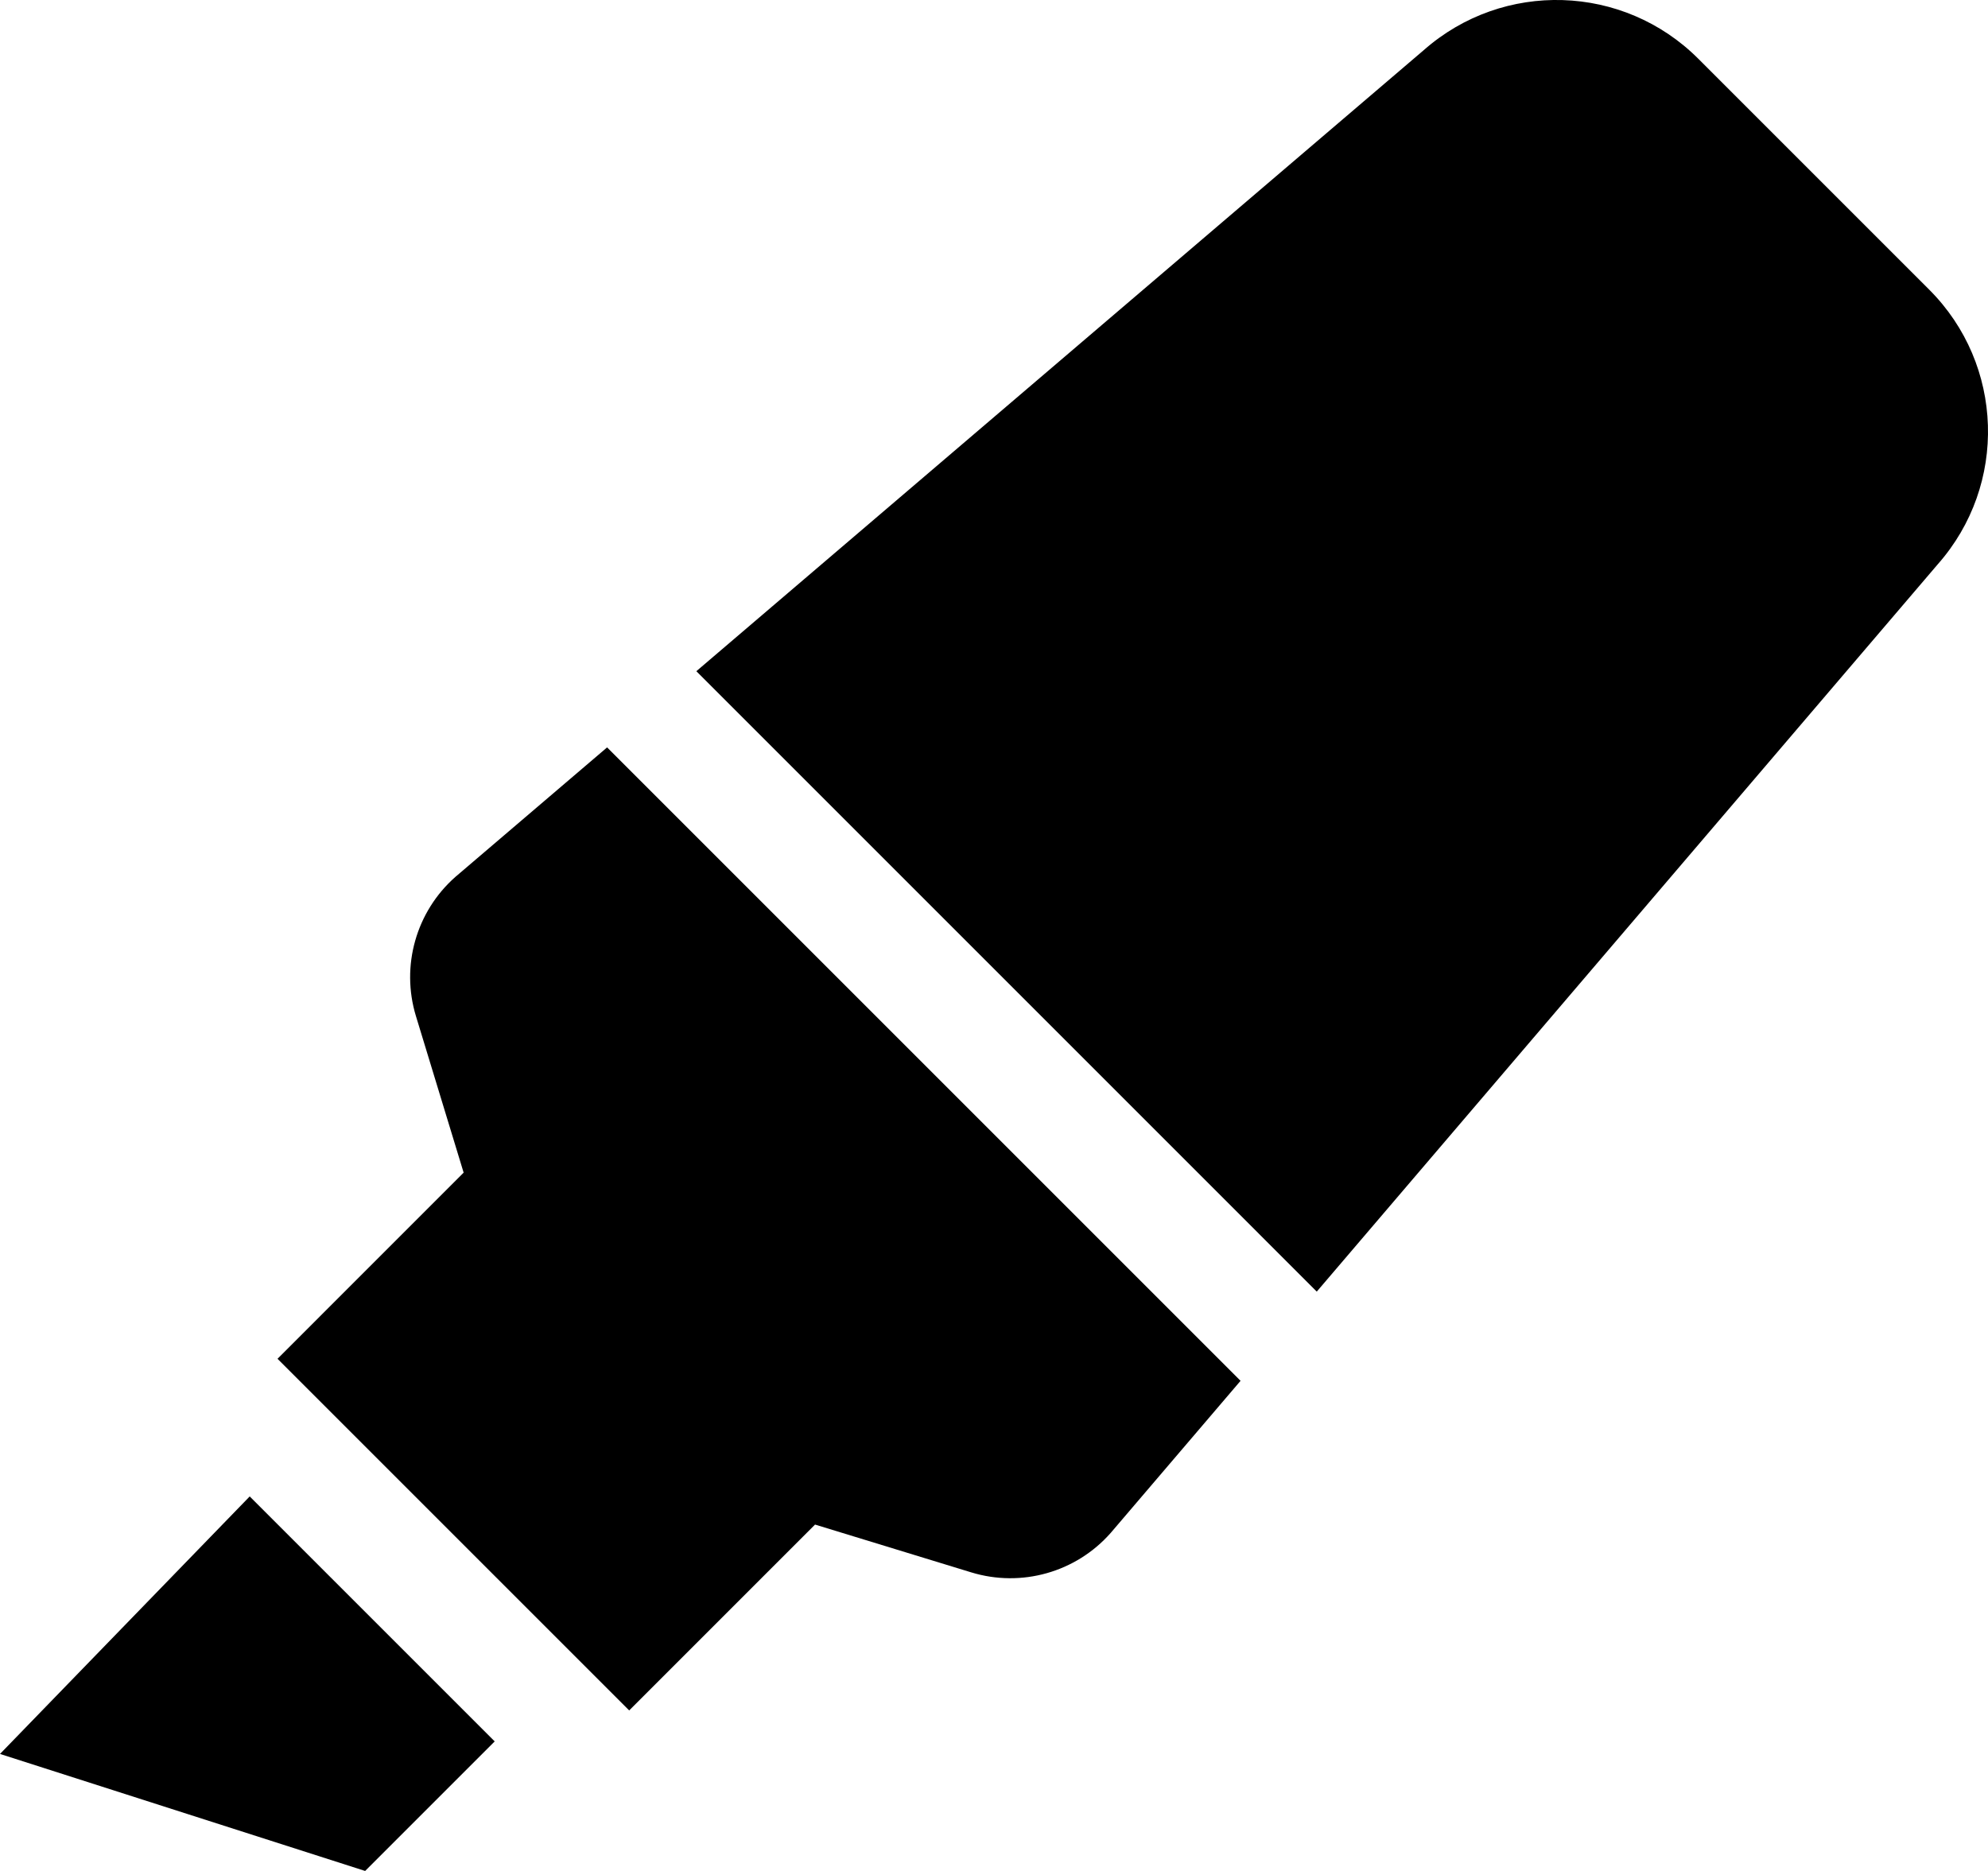
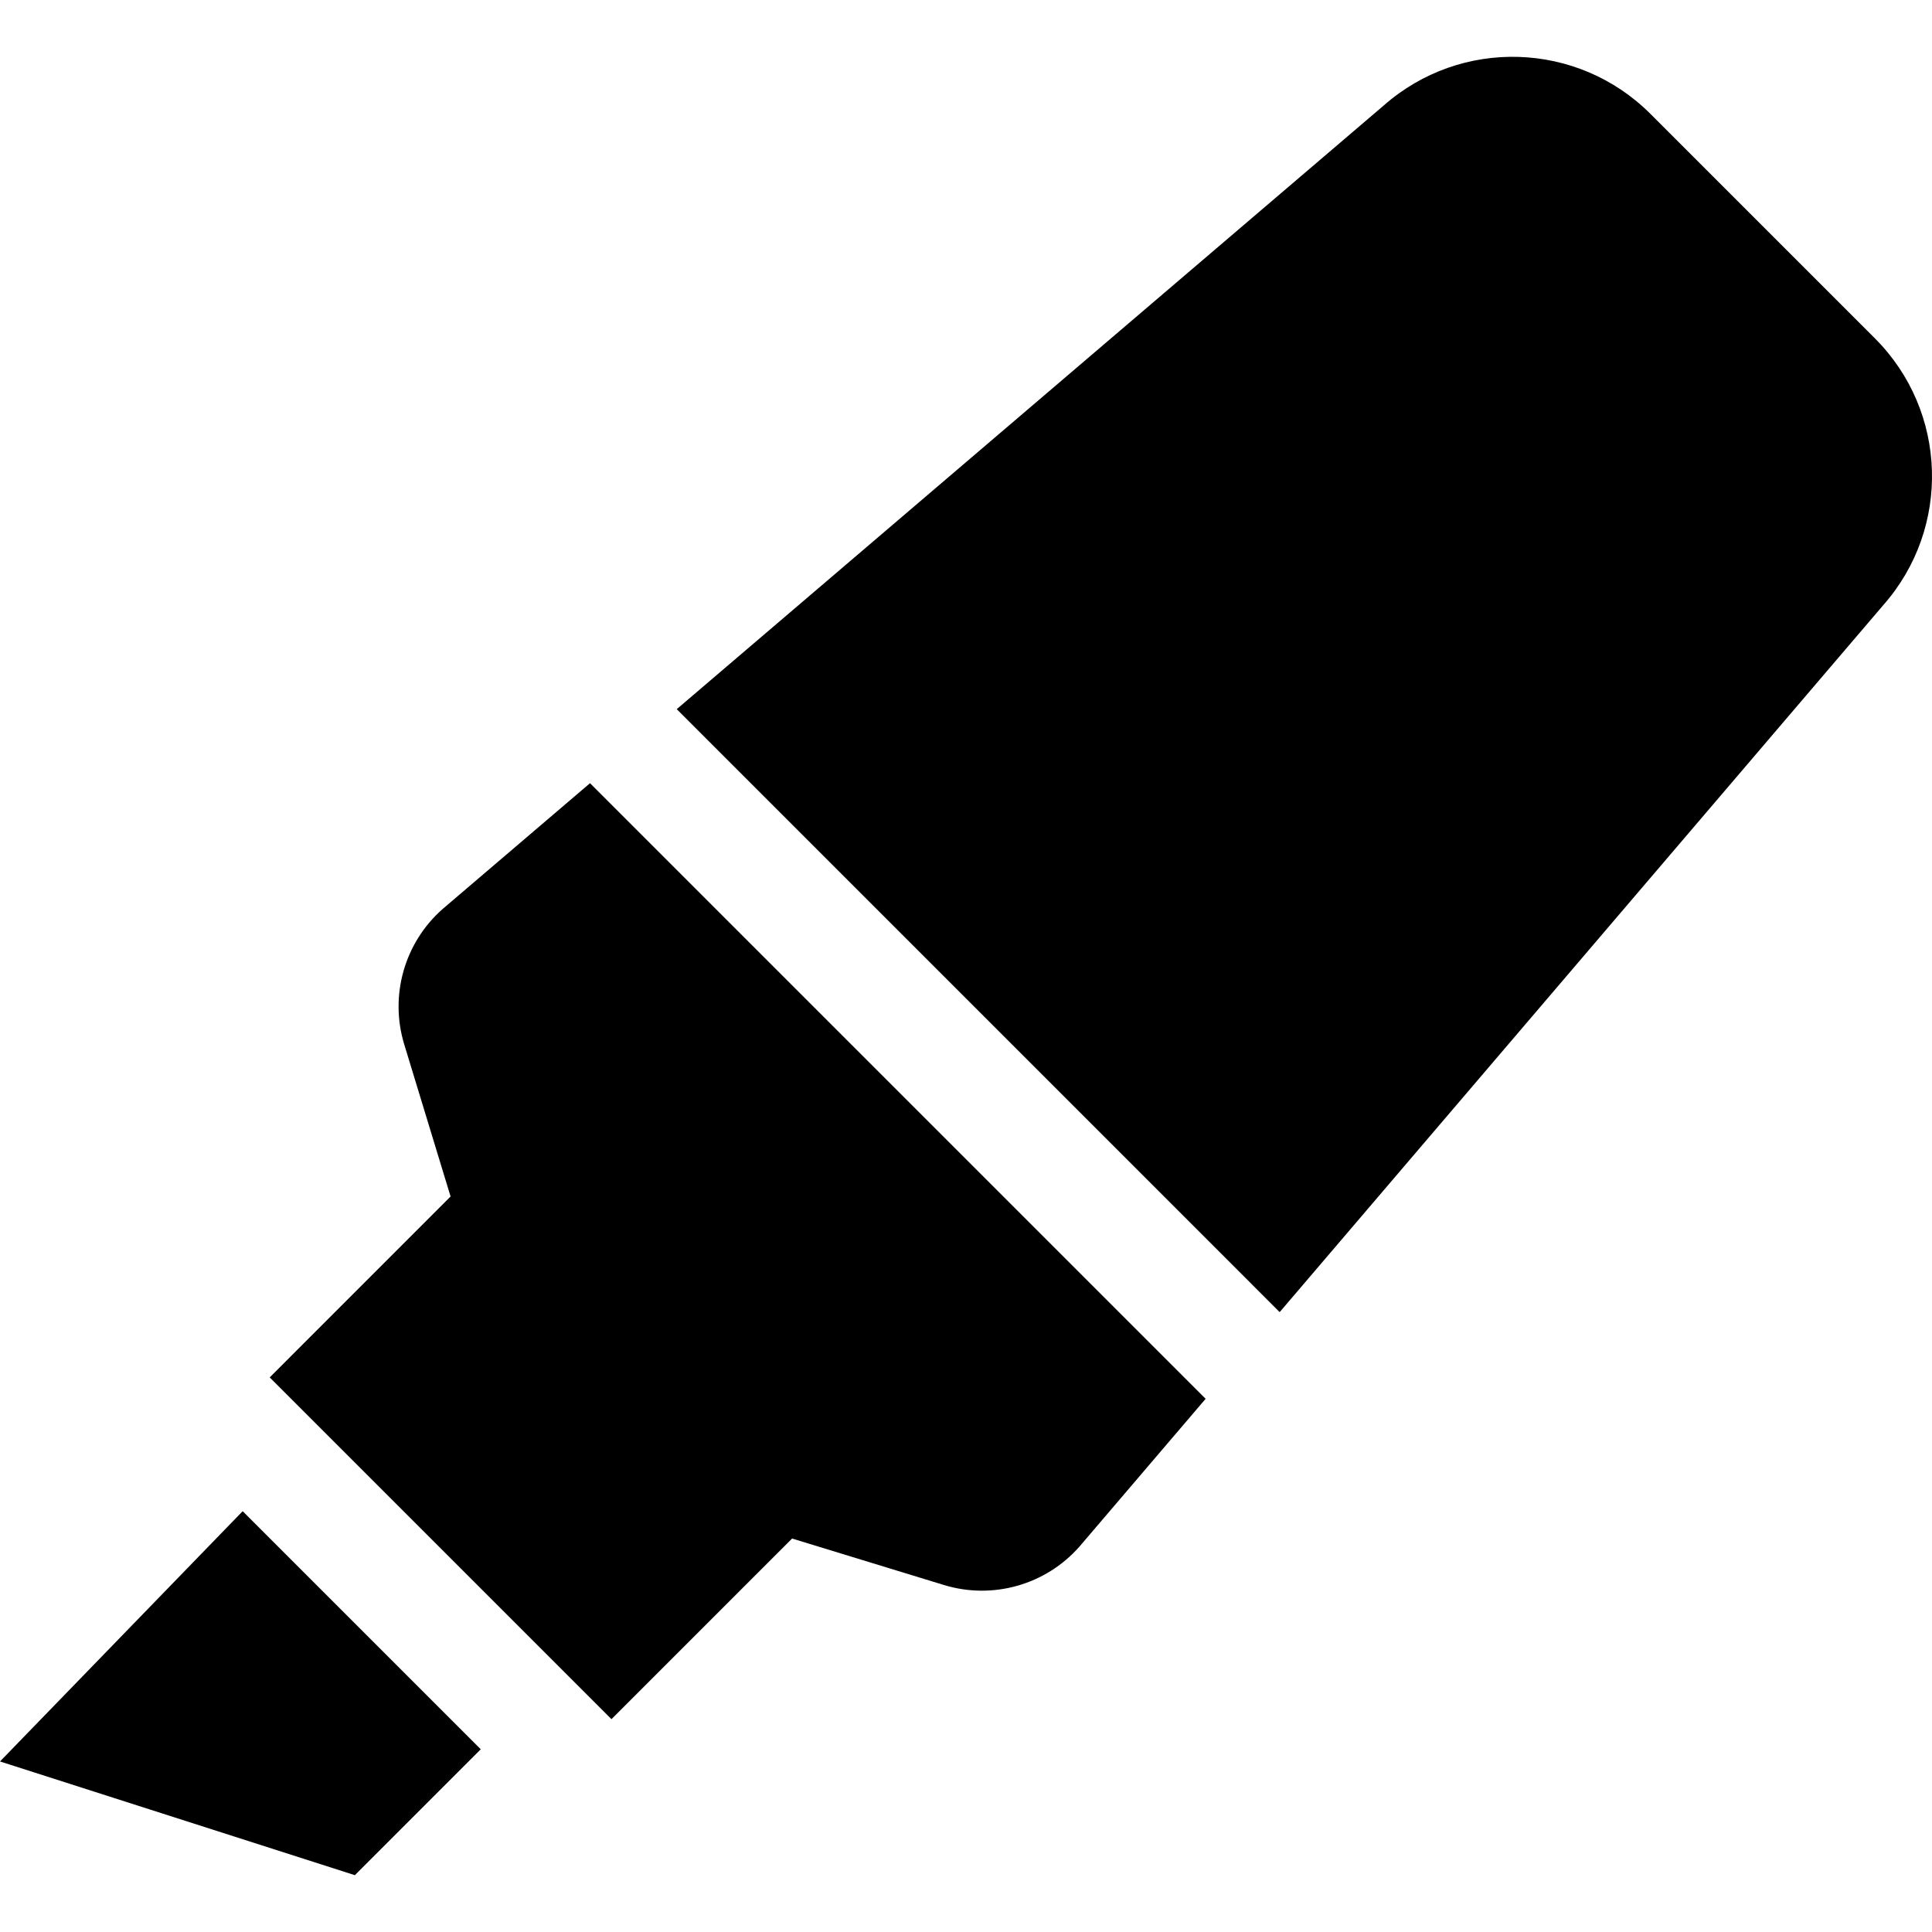
- <svg xmlns="http://www.w3.org/2000/svg" aria-hidden="true" focusable="false" data-prefix="fas" data-icon="highlighter" class="svg-inline--fa fa-highlighter fa-w-17" role="img" viewBox="0 0 544 512">
+ <svg xmlns="http://www.w3.org/2000/svg" width="13" height="13" aria-hidden="true" focusable="false" data-prefix="fas" data-icon="highlighter" class="svg-inline--fa fa-highlighter fa-w-17" role="img" viewBox="0 0 544 512">
  <path fill="currentColor" d="M0 479.98L99.92 512l35.45-35.45-67.04-67.04L0 479.98zm124.61-240.01a36.592 36.592 0 0 0-10.79 38.1l13.05 42.83-50.93 50.94 96.23 96.23 50.86-50.86 42.74 13.08c13.73 4.2 28.65-.01 38.15-10.78l35.55-41.64-173.34-173.34-41.52 35.44zm403.31-160.7l-63.2-63.2c-20.49-20.49-53.38-21.52-75.12-2.35L190.55 183.68l169.77 169.78L530.27 154.4c19.18-21.74 18.15-54.63-2.35-75.13z" />
</svg>
